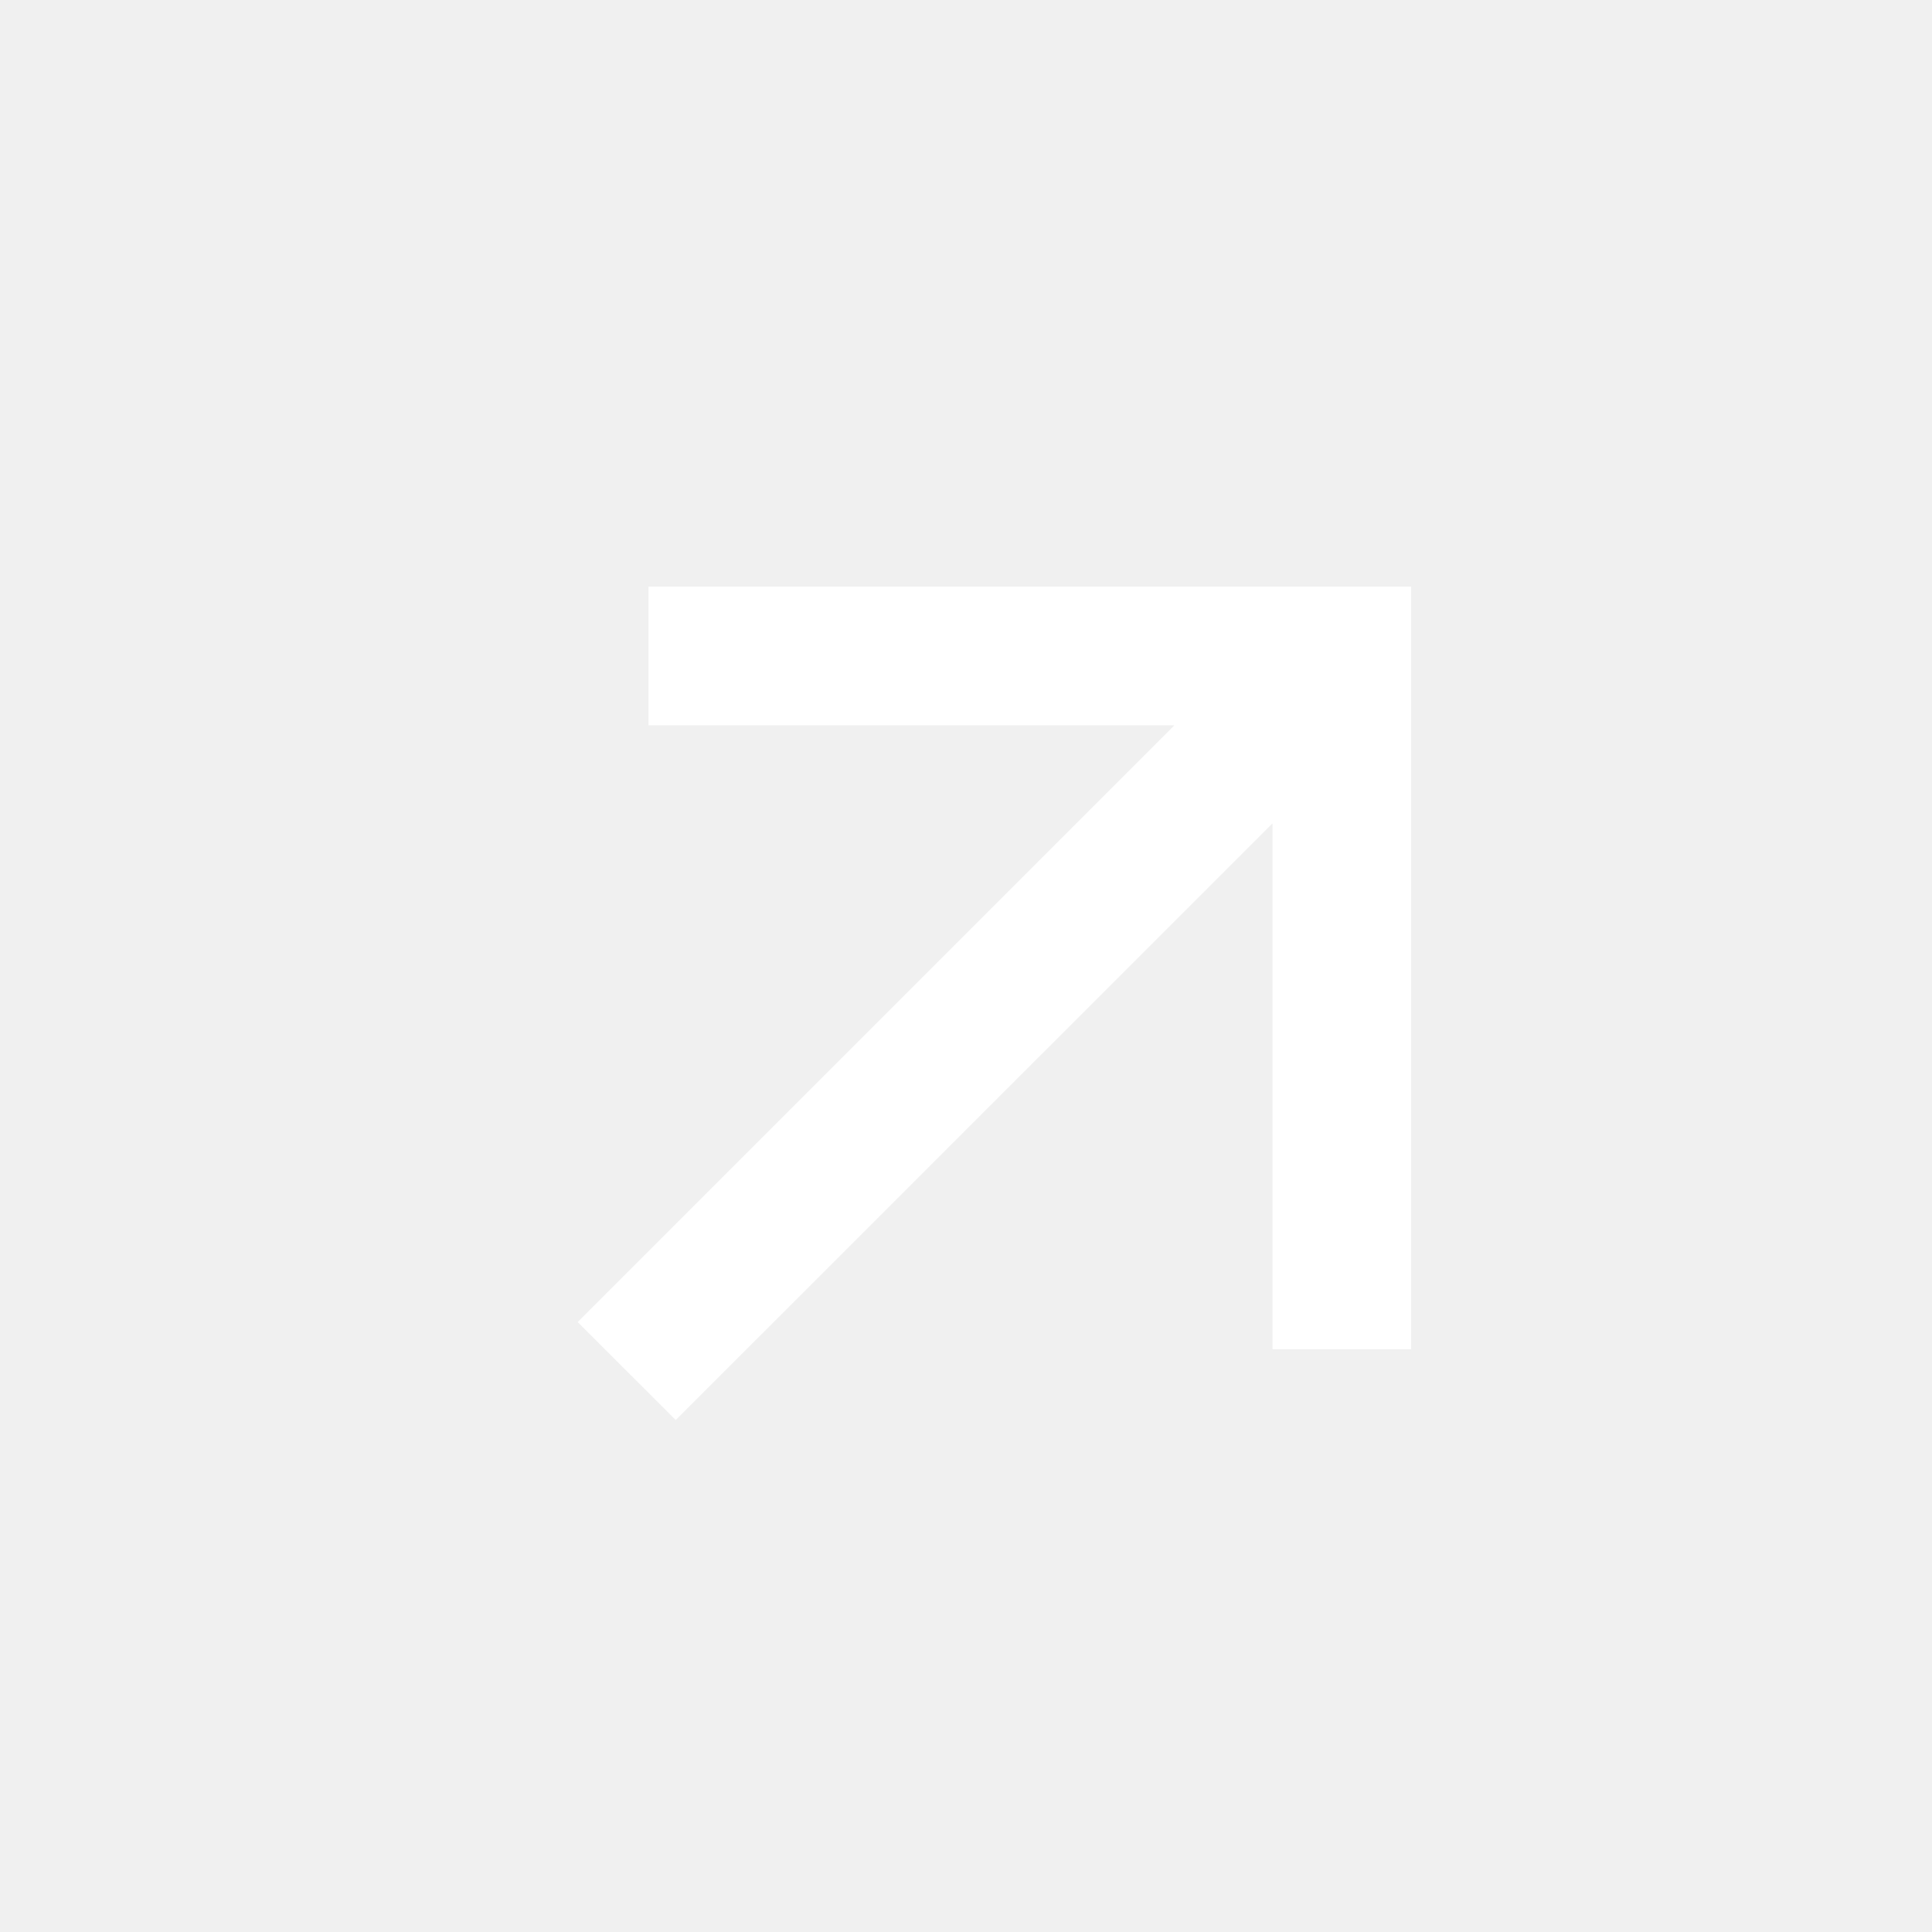
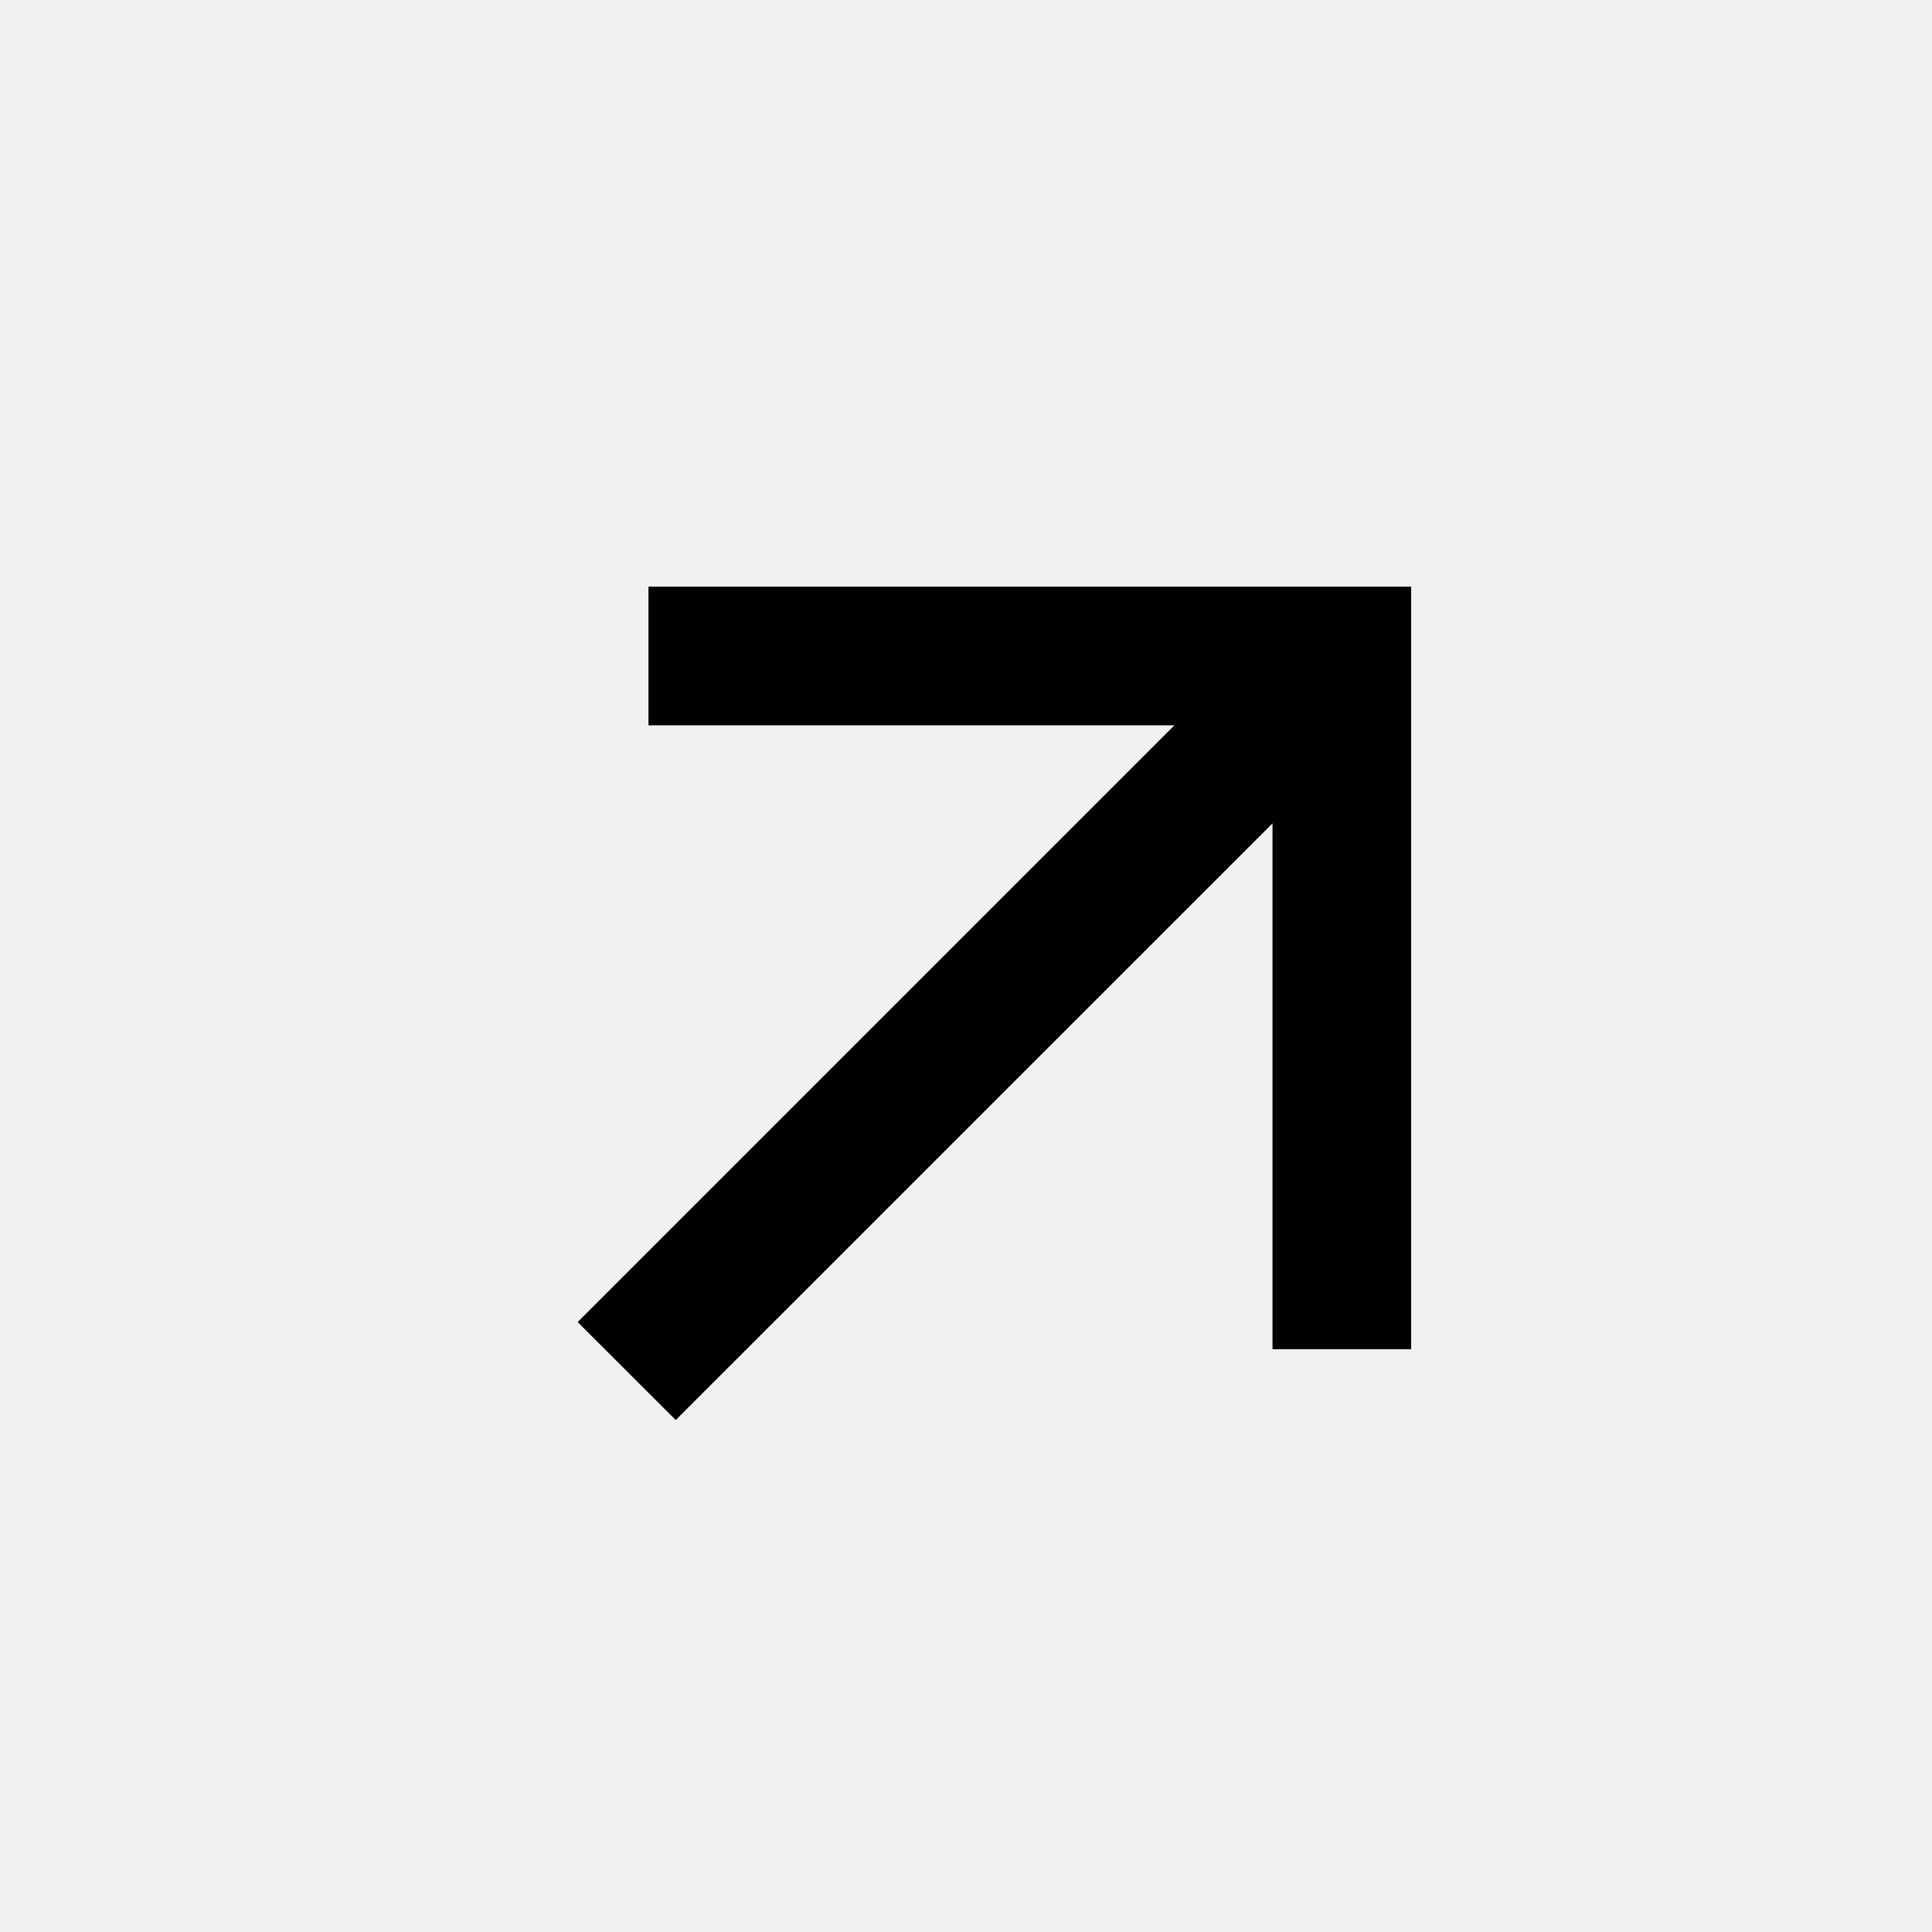
- <svg xmlns="http://www.w3.org/2000/svg" width="17" height="17" viewBox="0 0 17 17" fill="none">
-   <path d="M11.197 7.245L5.946 12.495L5.083 11.633L10.334 6.382H5.706V5.162H12.417V11.872H11.197V7.245Z" fill="white" />
+ <svg xmlns="http://www.w3.org/2000/svg" width="100%" height="100%" viewBox="0 0 17 17" fill="none">
+   <path d="M11.197 7.245L5.946 12.495L5.083 11.633L10.334 6.382H5.706V5.162H12.417V11.872H11.197V7.245Z" fill="currentColor" />
</svg>
